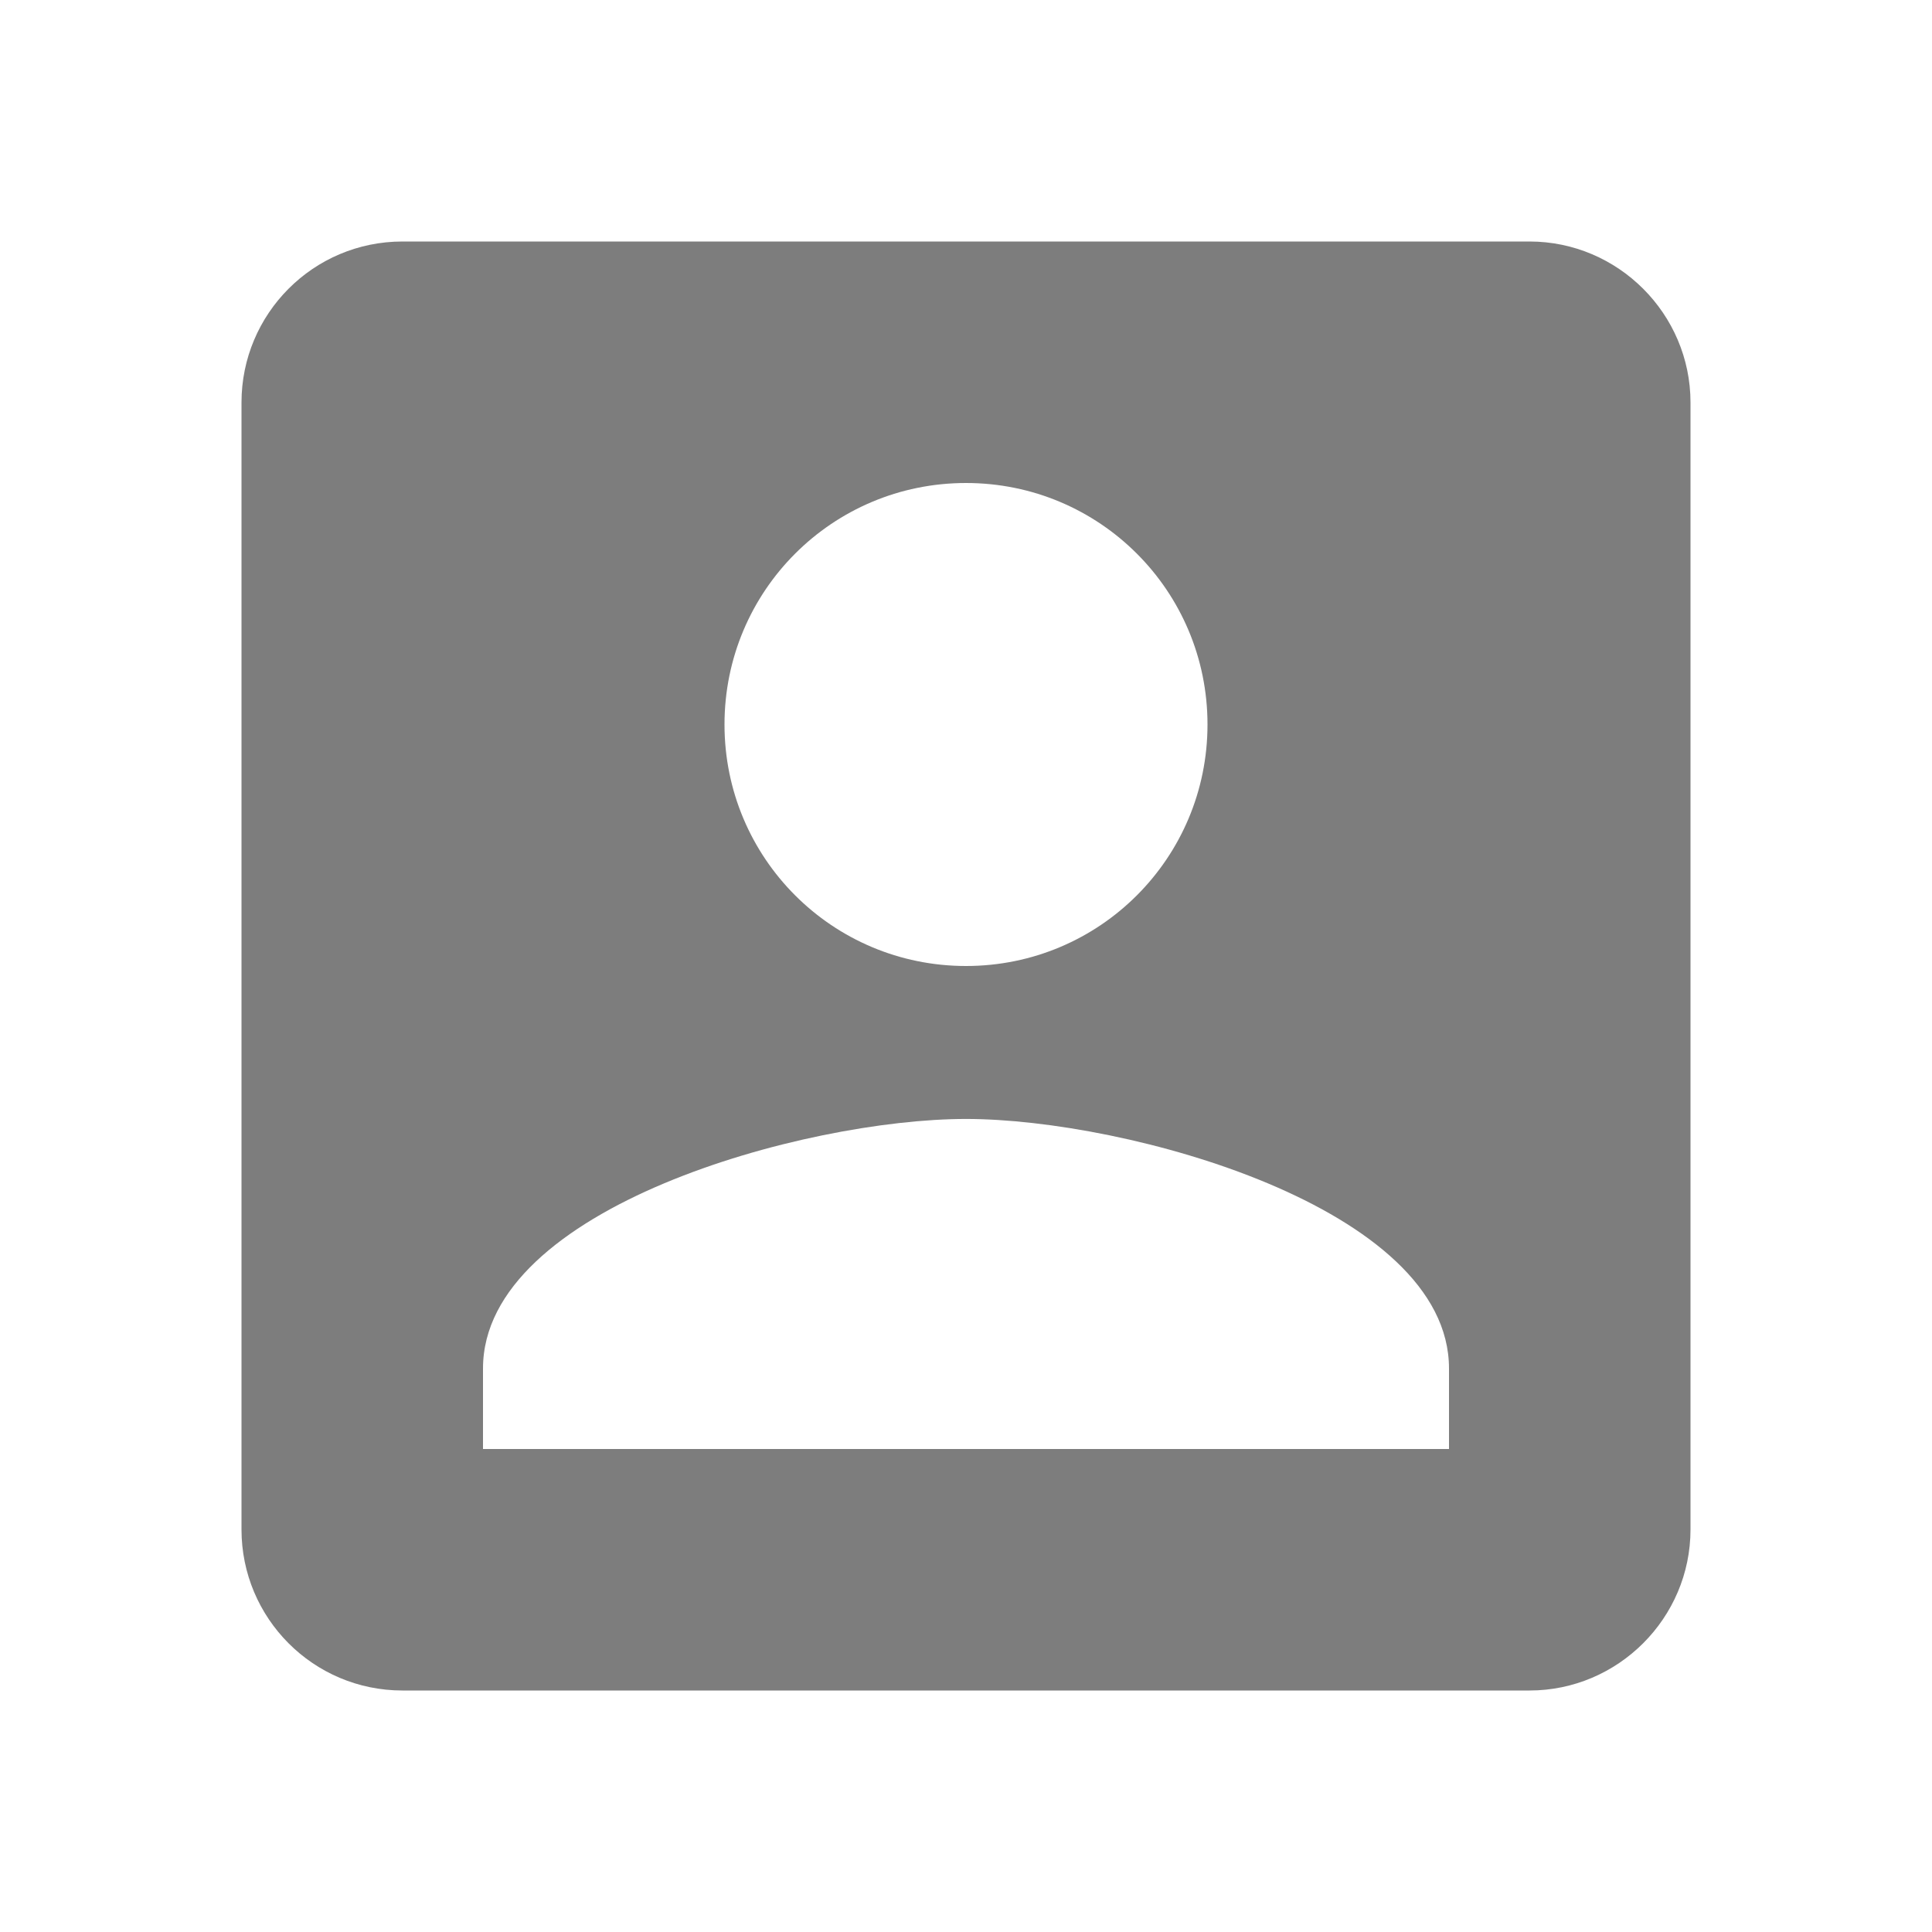
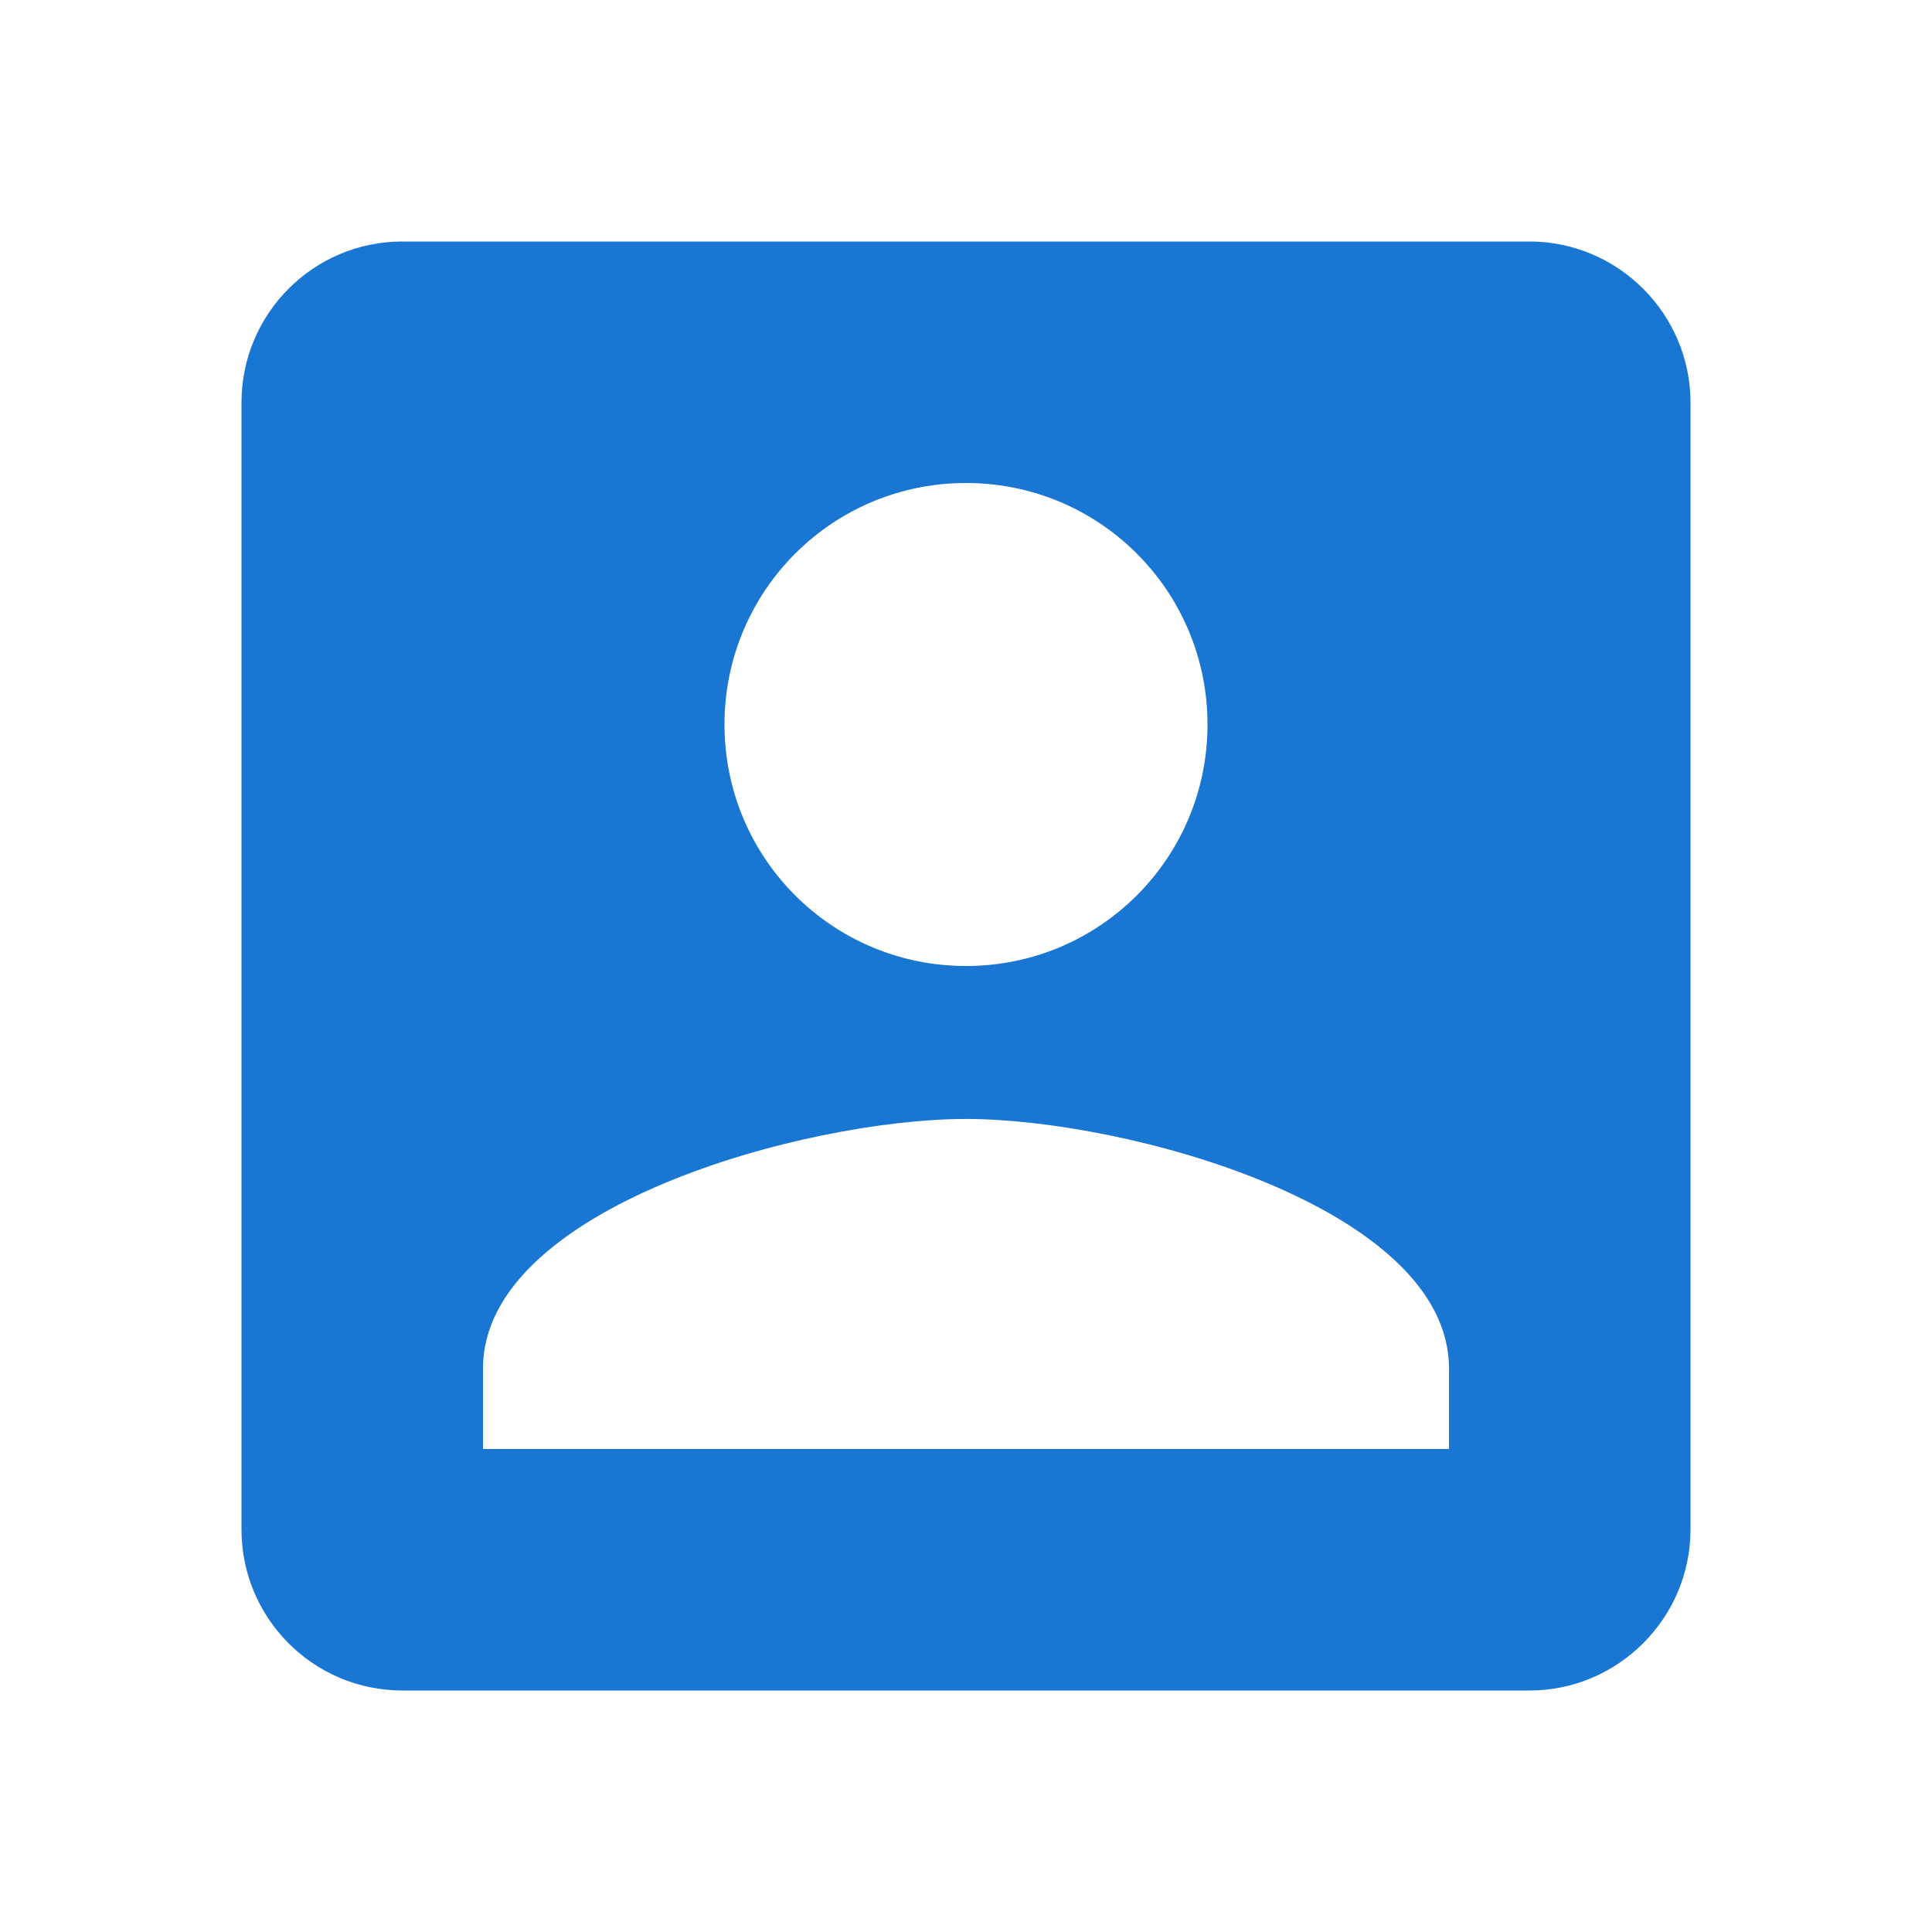
- <svg xmlns="http://www.w3.org/2000/svg" fill="#7D7D7D" height="24" viewBox="0 0 24 24" width="24">
+ <svg xmlns="http://www.w3.org/2000/svg" fill="#1976D2" height="24" viewBox="0 0 24 24" width="24">
  <path d="M3 5v14c0 1.1.89 2 2 2h14c1.1 0 2-.9 2-2V5c0-1.1-.9-2-2-2H5c-1.11 0-2 .9-2 2zm12 4c0 1.66-1.34 3-3 3s-3-1.34-3-3 1.34-3 3-3 3 1.34 3 3zm-9 8c0-2 4-3.1 6-3.1s6 1.1 6 3.1v1H6v-1z" />
  <path d="M0 0h24v24H0z" fill="none" />
</svg>
